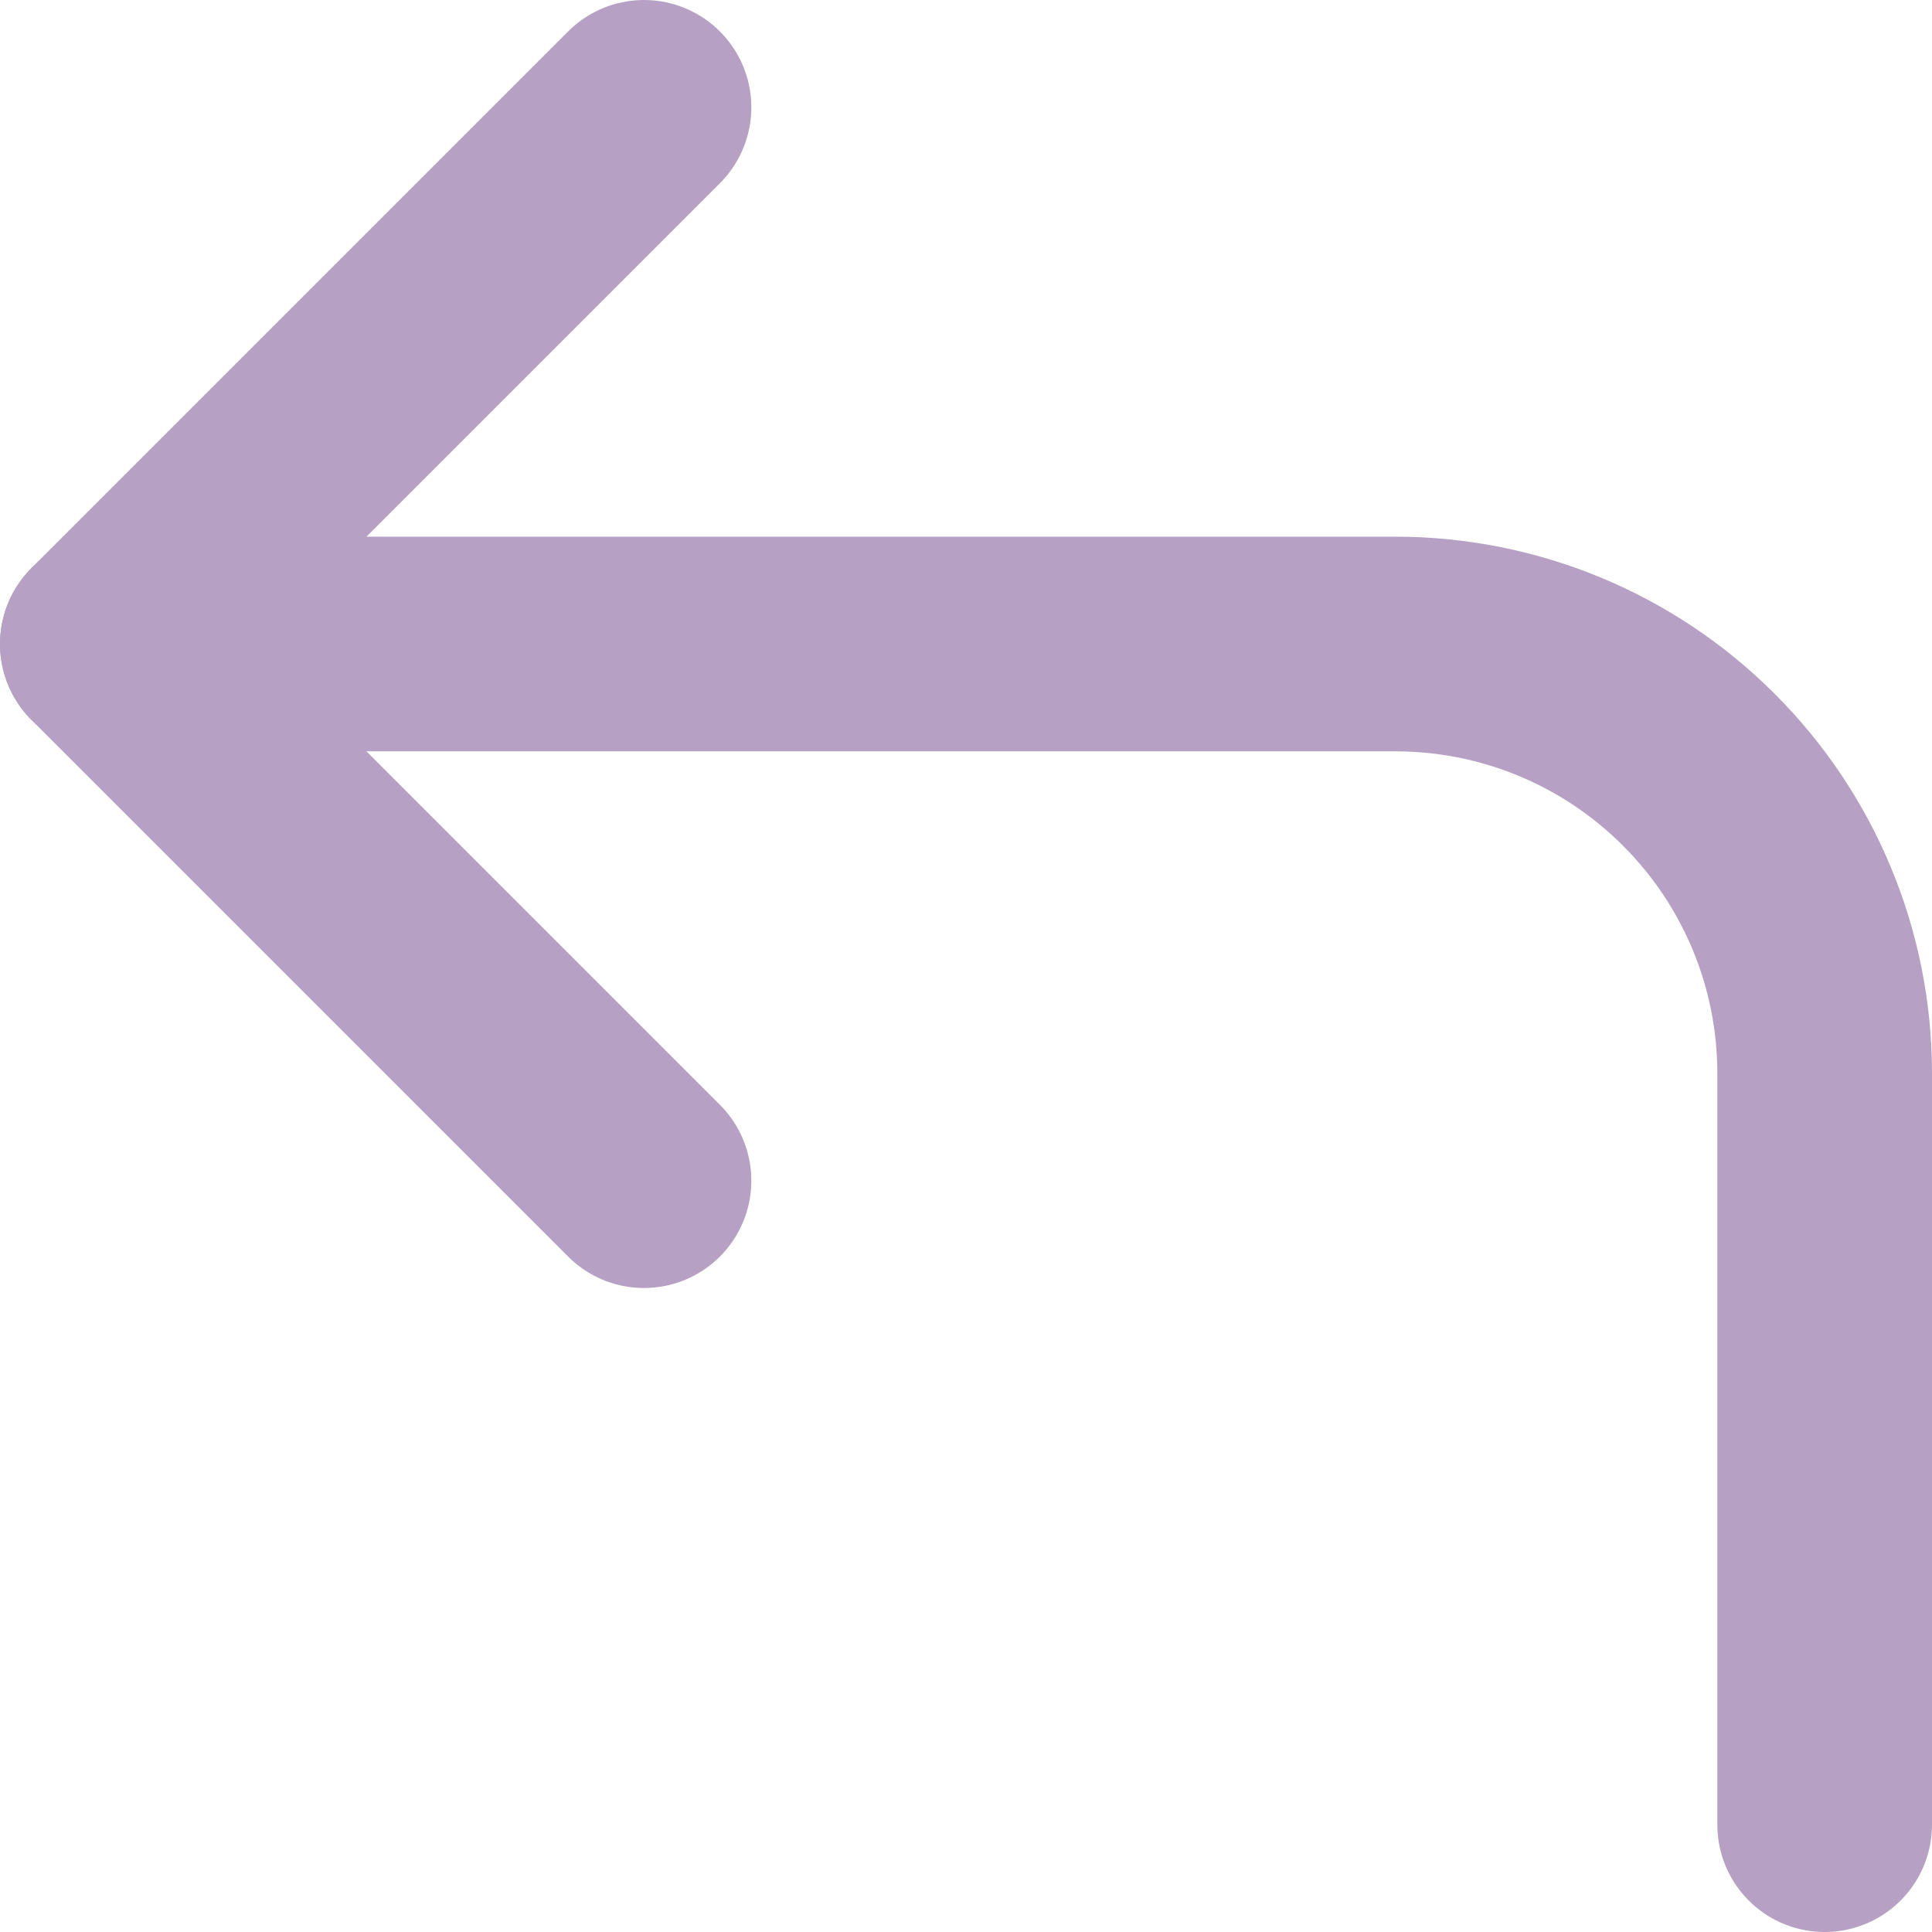
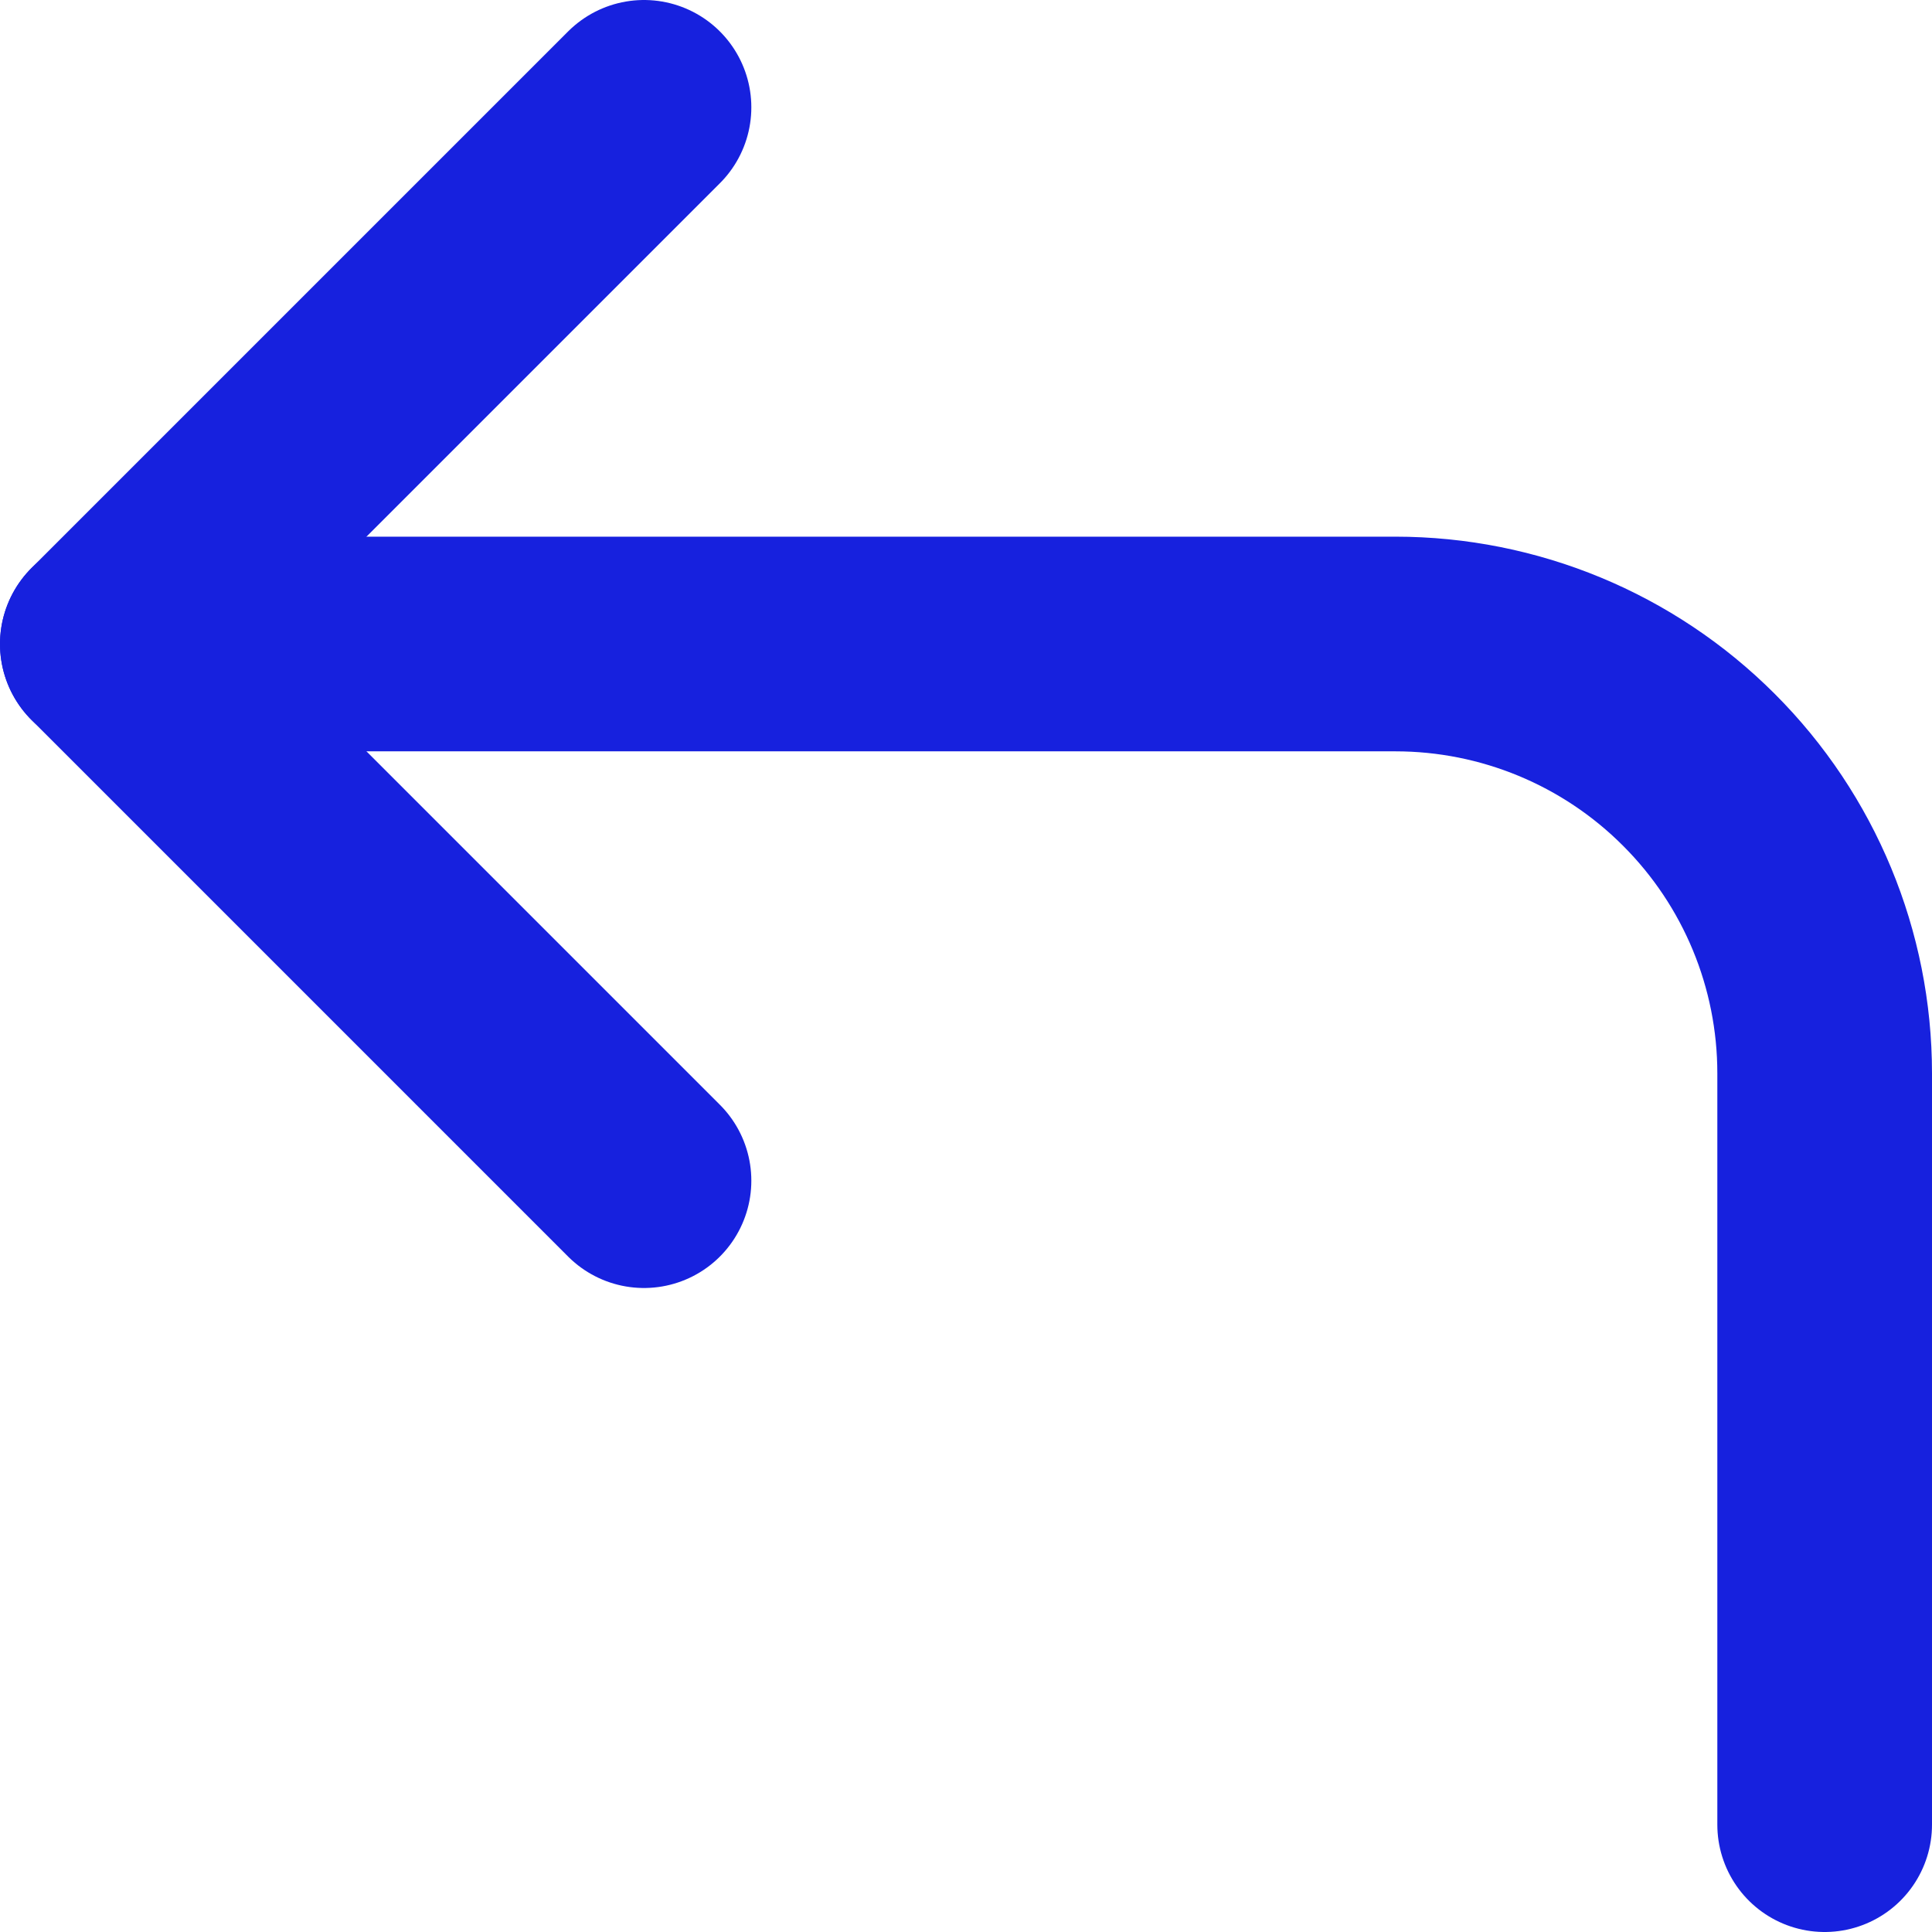
<svg xmlns="http://www.w3.org/2000/svg" width="18" height="18" viewBox="0 0 18 18" fill="none">
-   <path d="M6 11L1 6L6 1" stroke="#B6A1C4" stroke-width="2" stroke-linecap="round" stroke-linejoin="round" />
-   <path d="M17 17V10C17 8.939 16.579 7.922 15.828 7.172C15.078 6.421 14.061 6 13 6H1" stroke="#B6A1C4" stroke-width="2" stroke-linecap="round" stroke-linejoin="round" />
+   <path d="M6 11L1 6L6 1" stroke="#1721DE" stroke-width="2" stroke-linecap="round" stroke-linejoin="round" />
+   <path d="M17 17V10C17 8.939 16.579 7.922 15.828 7.172C15.078 6.421 14.061 6 13 6H1" stroke="#1721DE" stroke-width="2" stroke-linecap="round" stroke-linejoin="round" />
</svg>
